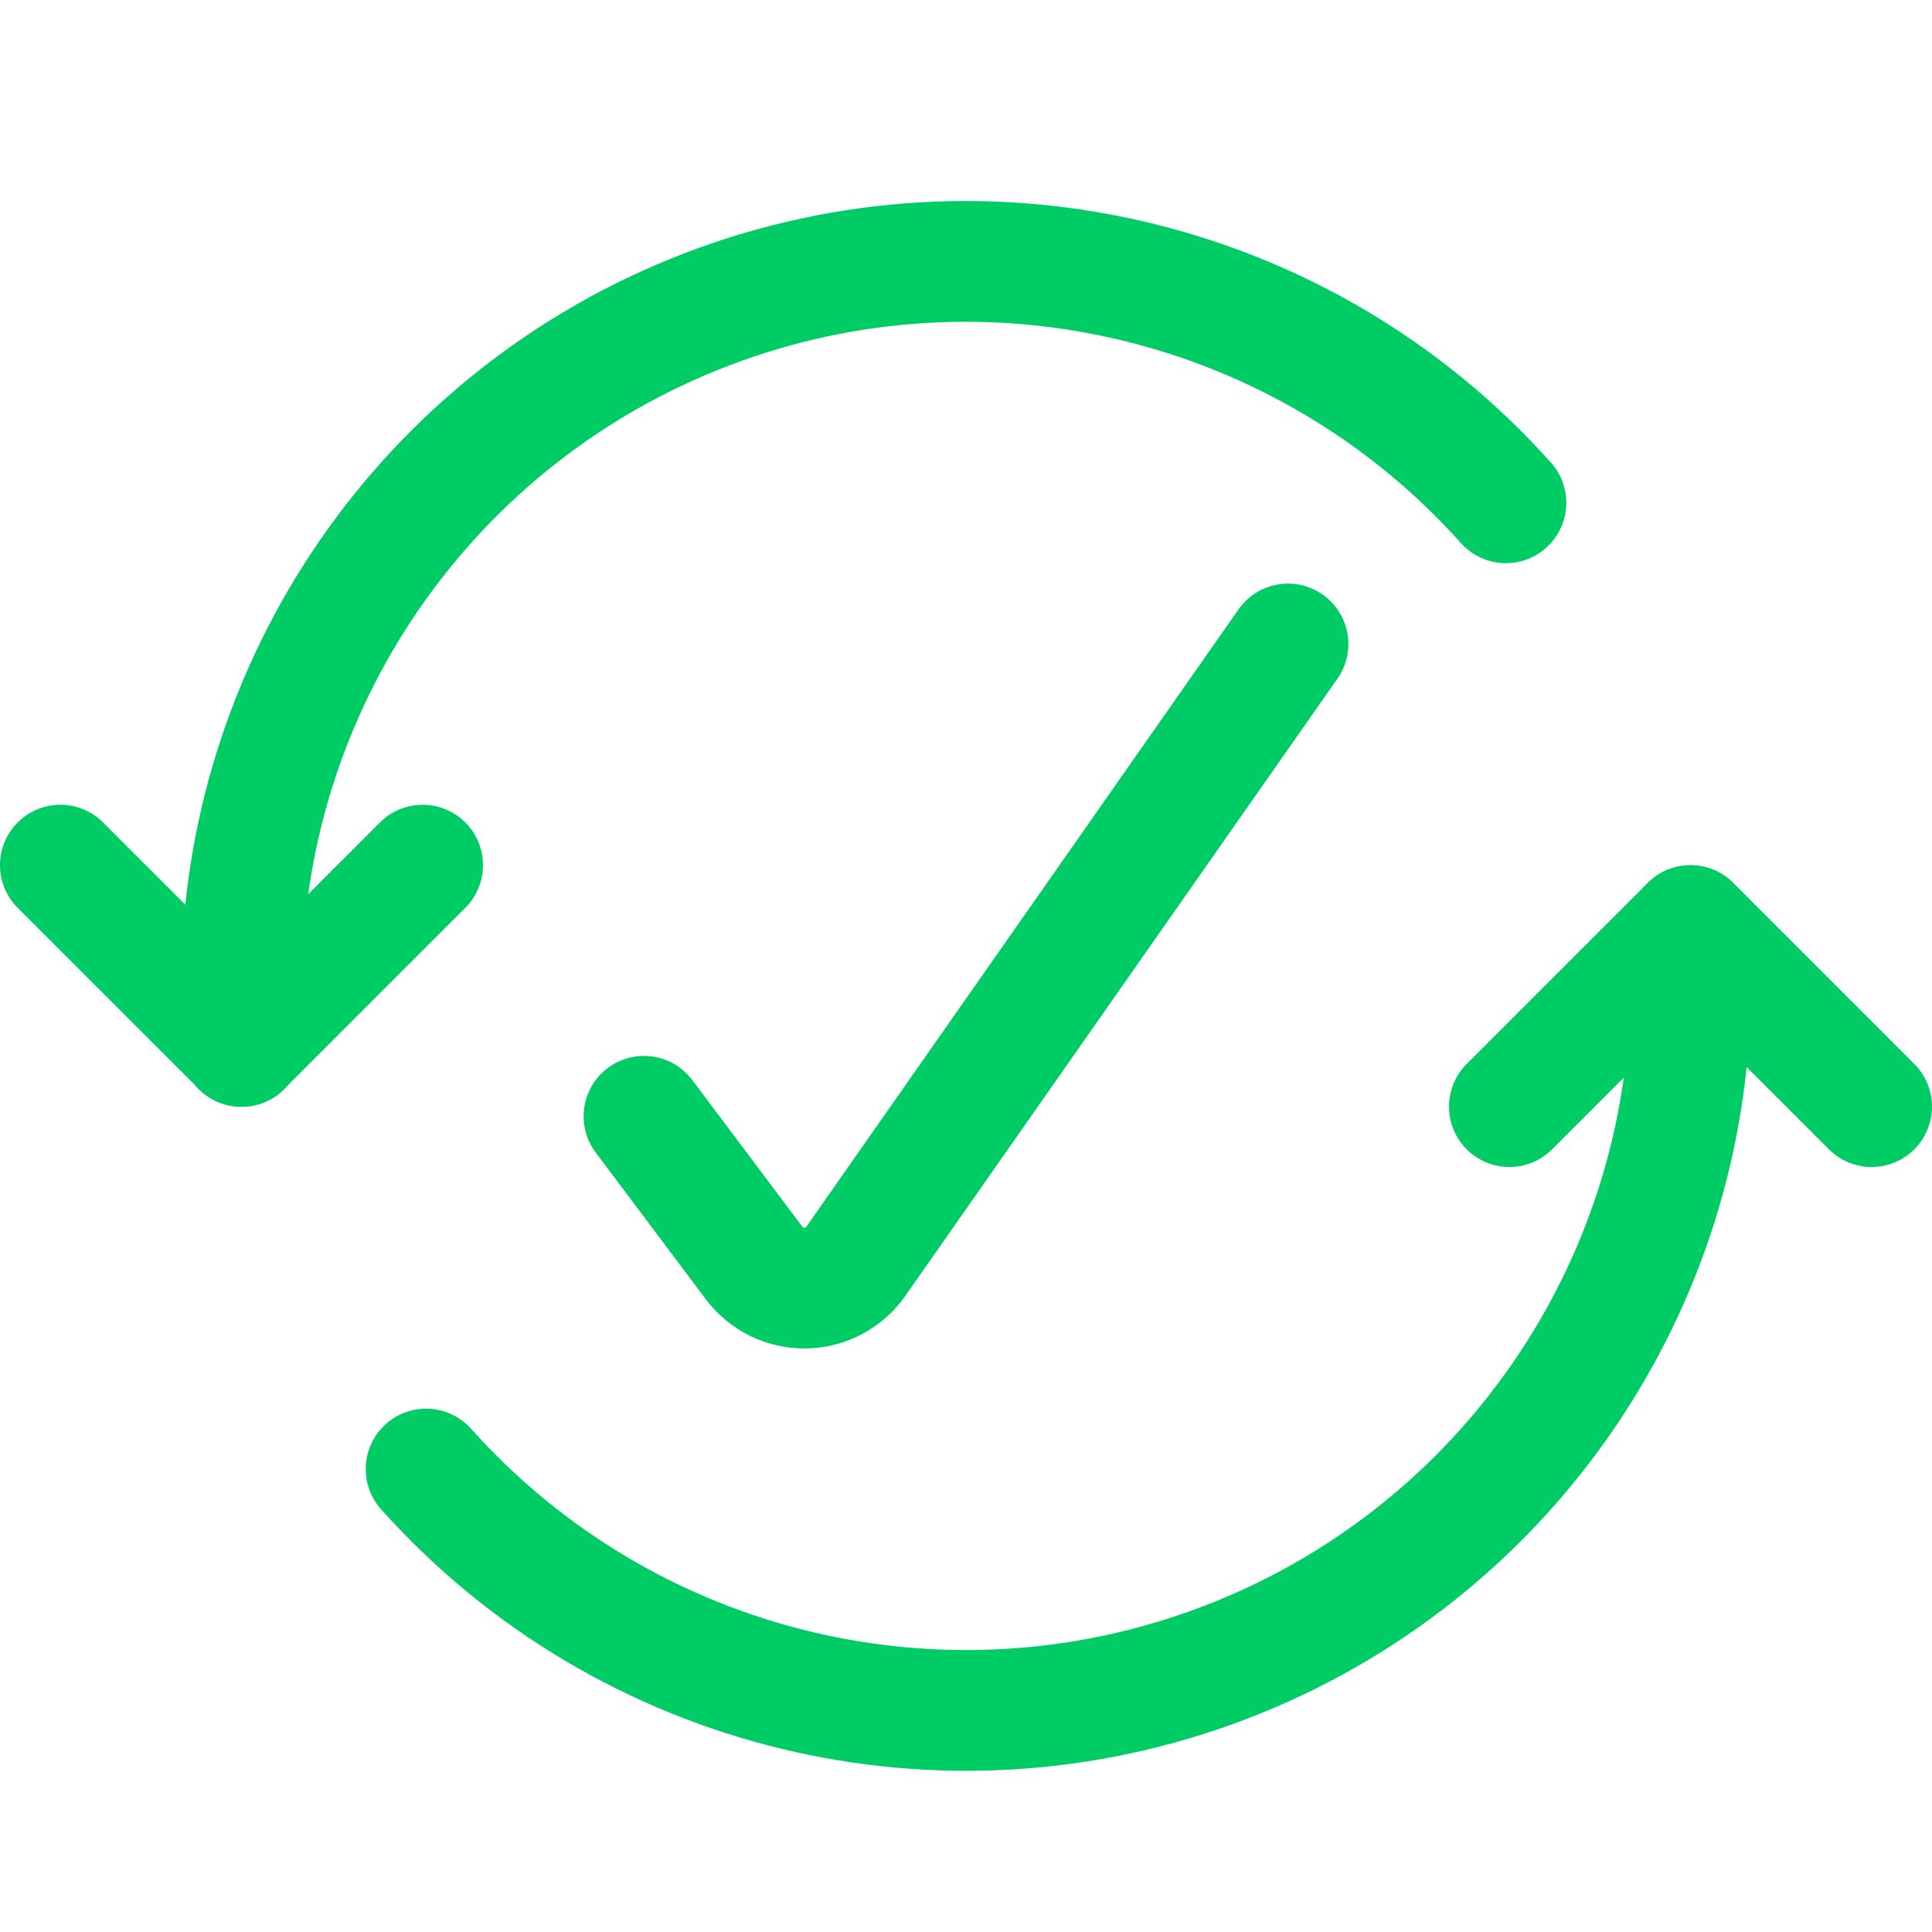
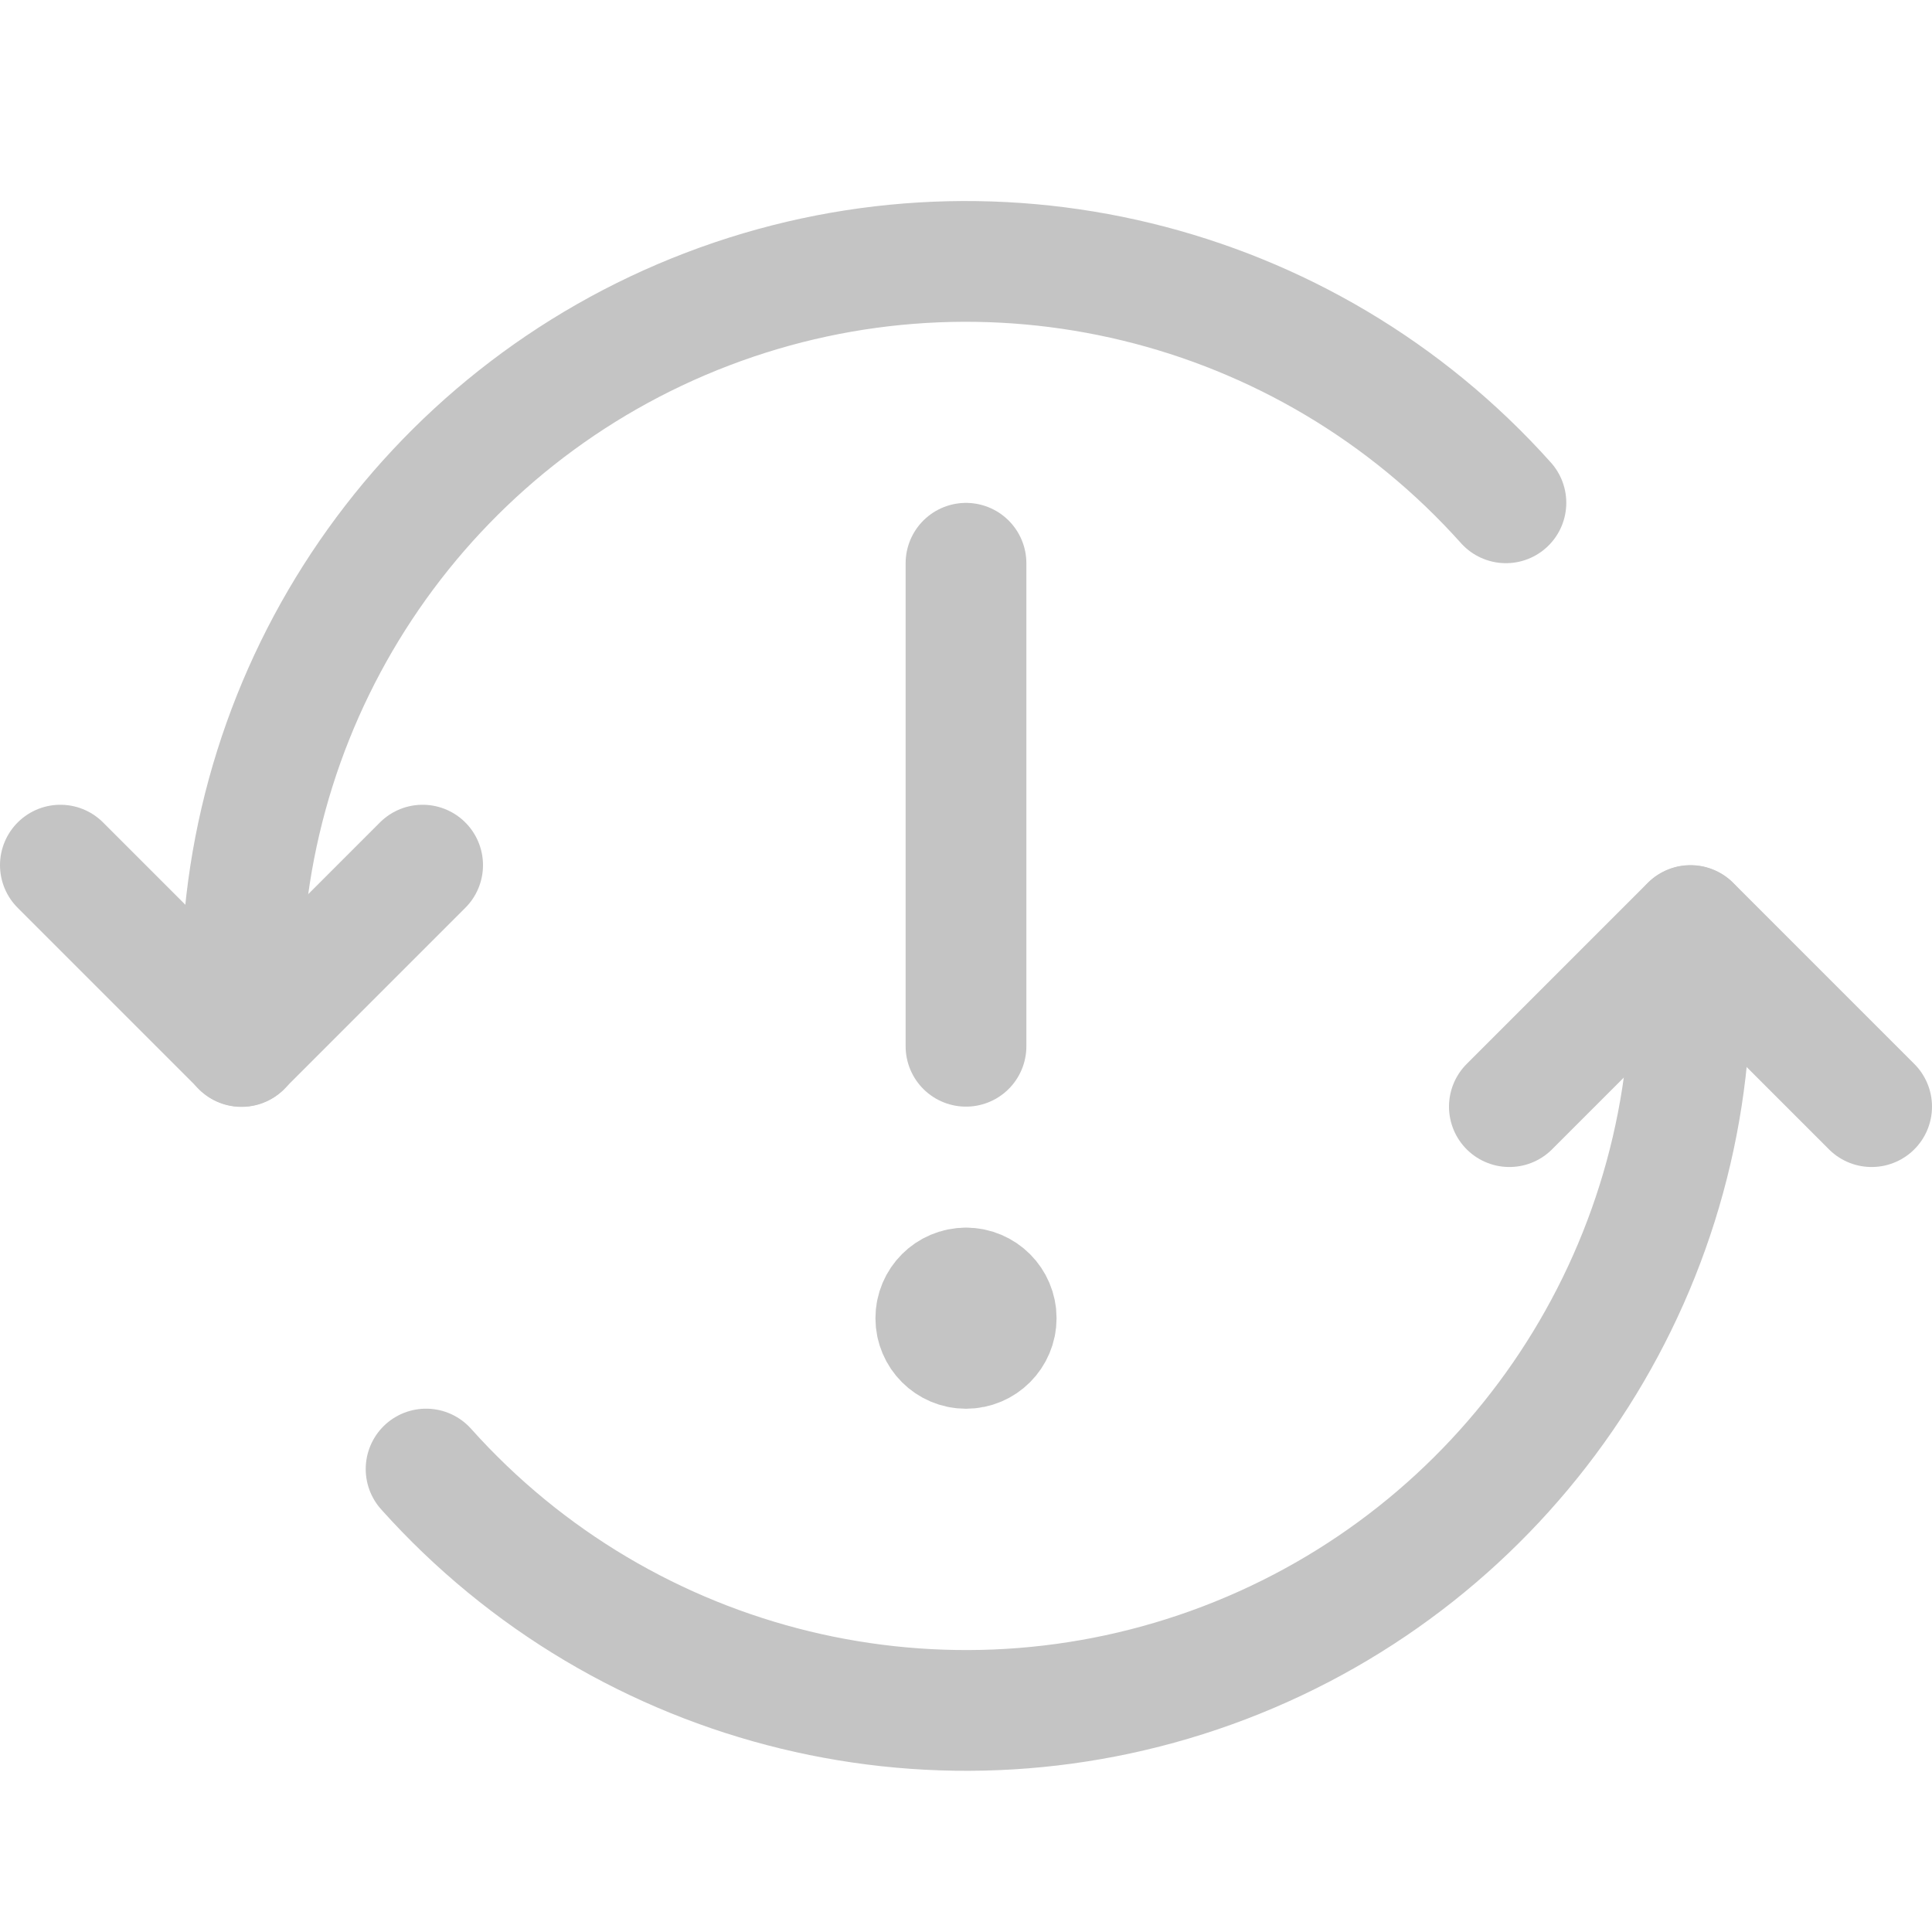
<svg xmlns="http://www.w3.org/2000/svg" width="24" height="24" viewBox="0 0 24 24" fill="none">
-   <path d="M18.707 6.246C16.219 3.466 12.273 2.509 8.788 3.84C5.302 5.172 3 8.516 3 12.247V13" stroke="#00CC66" stroke-width="1.5" stroke-linecap="round" stroke-linejoin="round" />
-   <path d="M5.293 18.249C7.781 21.029 11.726 21.986 15.212 20.655C18.697 19.324 20.999 15.98 21 12.249V11.5" stroke="#00CC66" stroke-width="1.5" stroke-linecap="round" stroke-linejoin="round" />
-   <path d="M18.75 13.747L21 11.497L23.25 13.747" stroke="#00CC66" stroke-width="1.5" stroke-linecap="round" stroke-linejoin="round" />
-   <path d="M5.25 10.747L3 12.997L0.75 10.747" stroke="#00CC66" stroke-width="1.5" stroke-linecap="round" stroke-linejoin="round" />
-   <path d="M16 8L10.634 15.665C10.49 15.872 10.256 15.997 10.005 16.001C9.753 16.005 9.515 15.888 9.365 15.686L8 13.867" stroke="#00CC66" stroke-width="1.5" stroke-linecap="round" stroke-linejoin="round" />
+   <path d="M18.707 6.246C16.219 3.466 12.273 2.509 8.788 3.84C5.302 5.172 3 8.516 3 12.247V13" stroke="#C4C4C4" stroke-width="1.5" stroke-linecap="round" stroke-linejoin="round" />
+   <path d="M5.293 18.249C7.781 21.029 11.726 21.986 15.212 20.655C18.697 19.324 20.999 15.98 21 12.249V11.5" stroke="#C4C4C4" stroke-width="1.5" stroke-linecap="round" stroke-linejoin="round" />
+   <path d="M18.75 13.747L21 11.497L23.25 13.747" stroke="#C4C4C4" stroke-width="1.5" stroke-linecap="round" stroke-linejoin="round" />
+   <path d="M5.25 10.747L3 12.997L0.75 10.747" stroke="#C4C4C4" stroke-width="1.5" stroke-linecap="round" stroke-linejoin="round" />
+   <path d="M12 6.997V12.997" stroke="#C4C4C4" stroke-width="1.5" stroke-linecap="round" stroke-linejoin="round" />
+   <path d="M12 16C11.793 16 11.625 16.168 11.625 16.375C11.625 16.582 11.793 16.75 12 16.75C12.207 16.75 12.375 16.582 12.375 16.375C12.375 16.168 12.207 16 12 16" stroke="#C4C4C4" stroke-width="1.5" stroke-linecap="round" stroke-linejoin="round" />
</svg>
